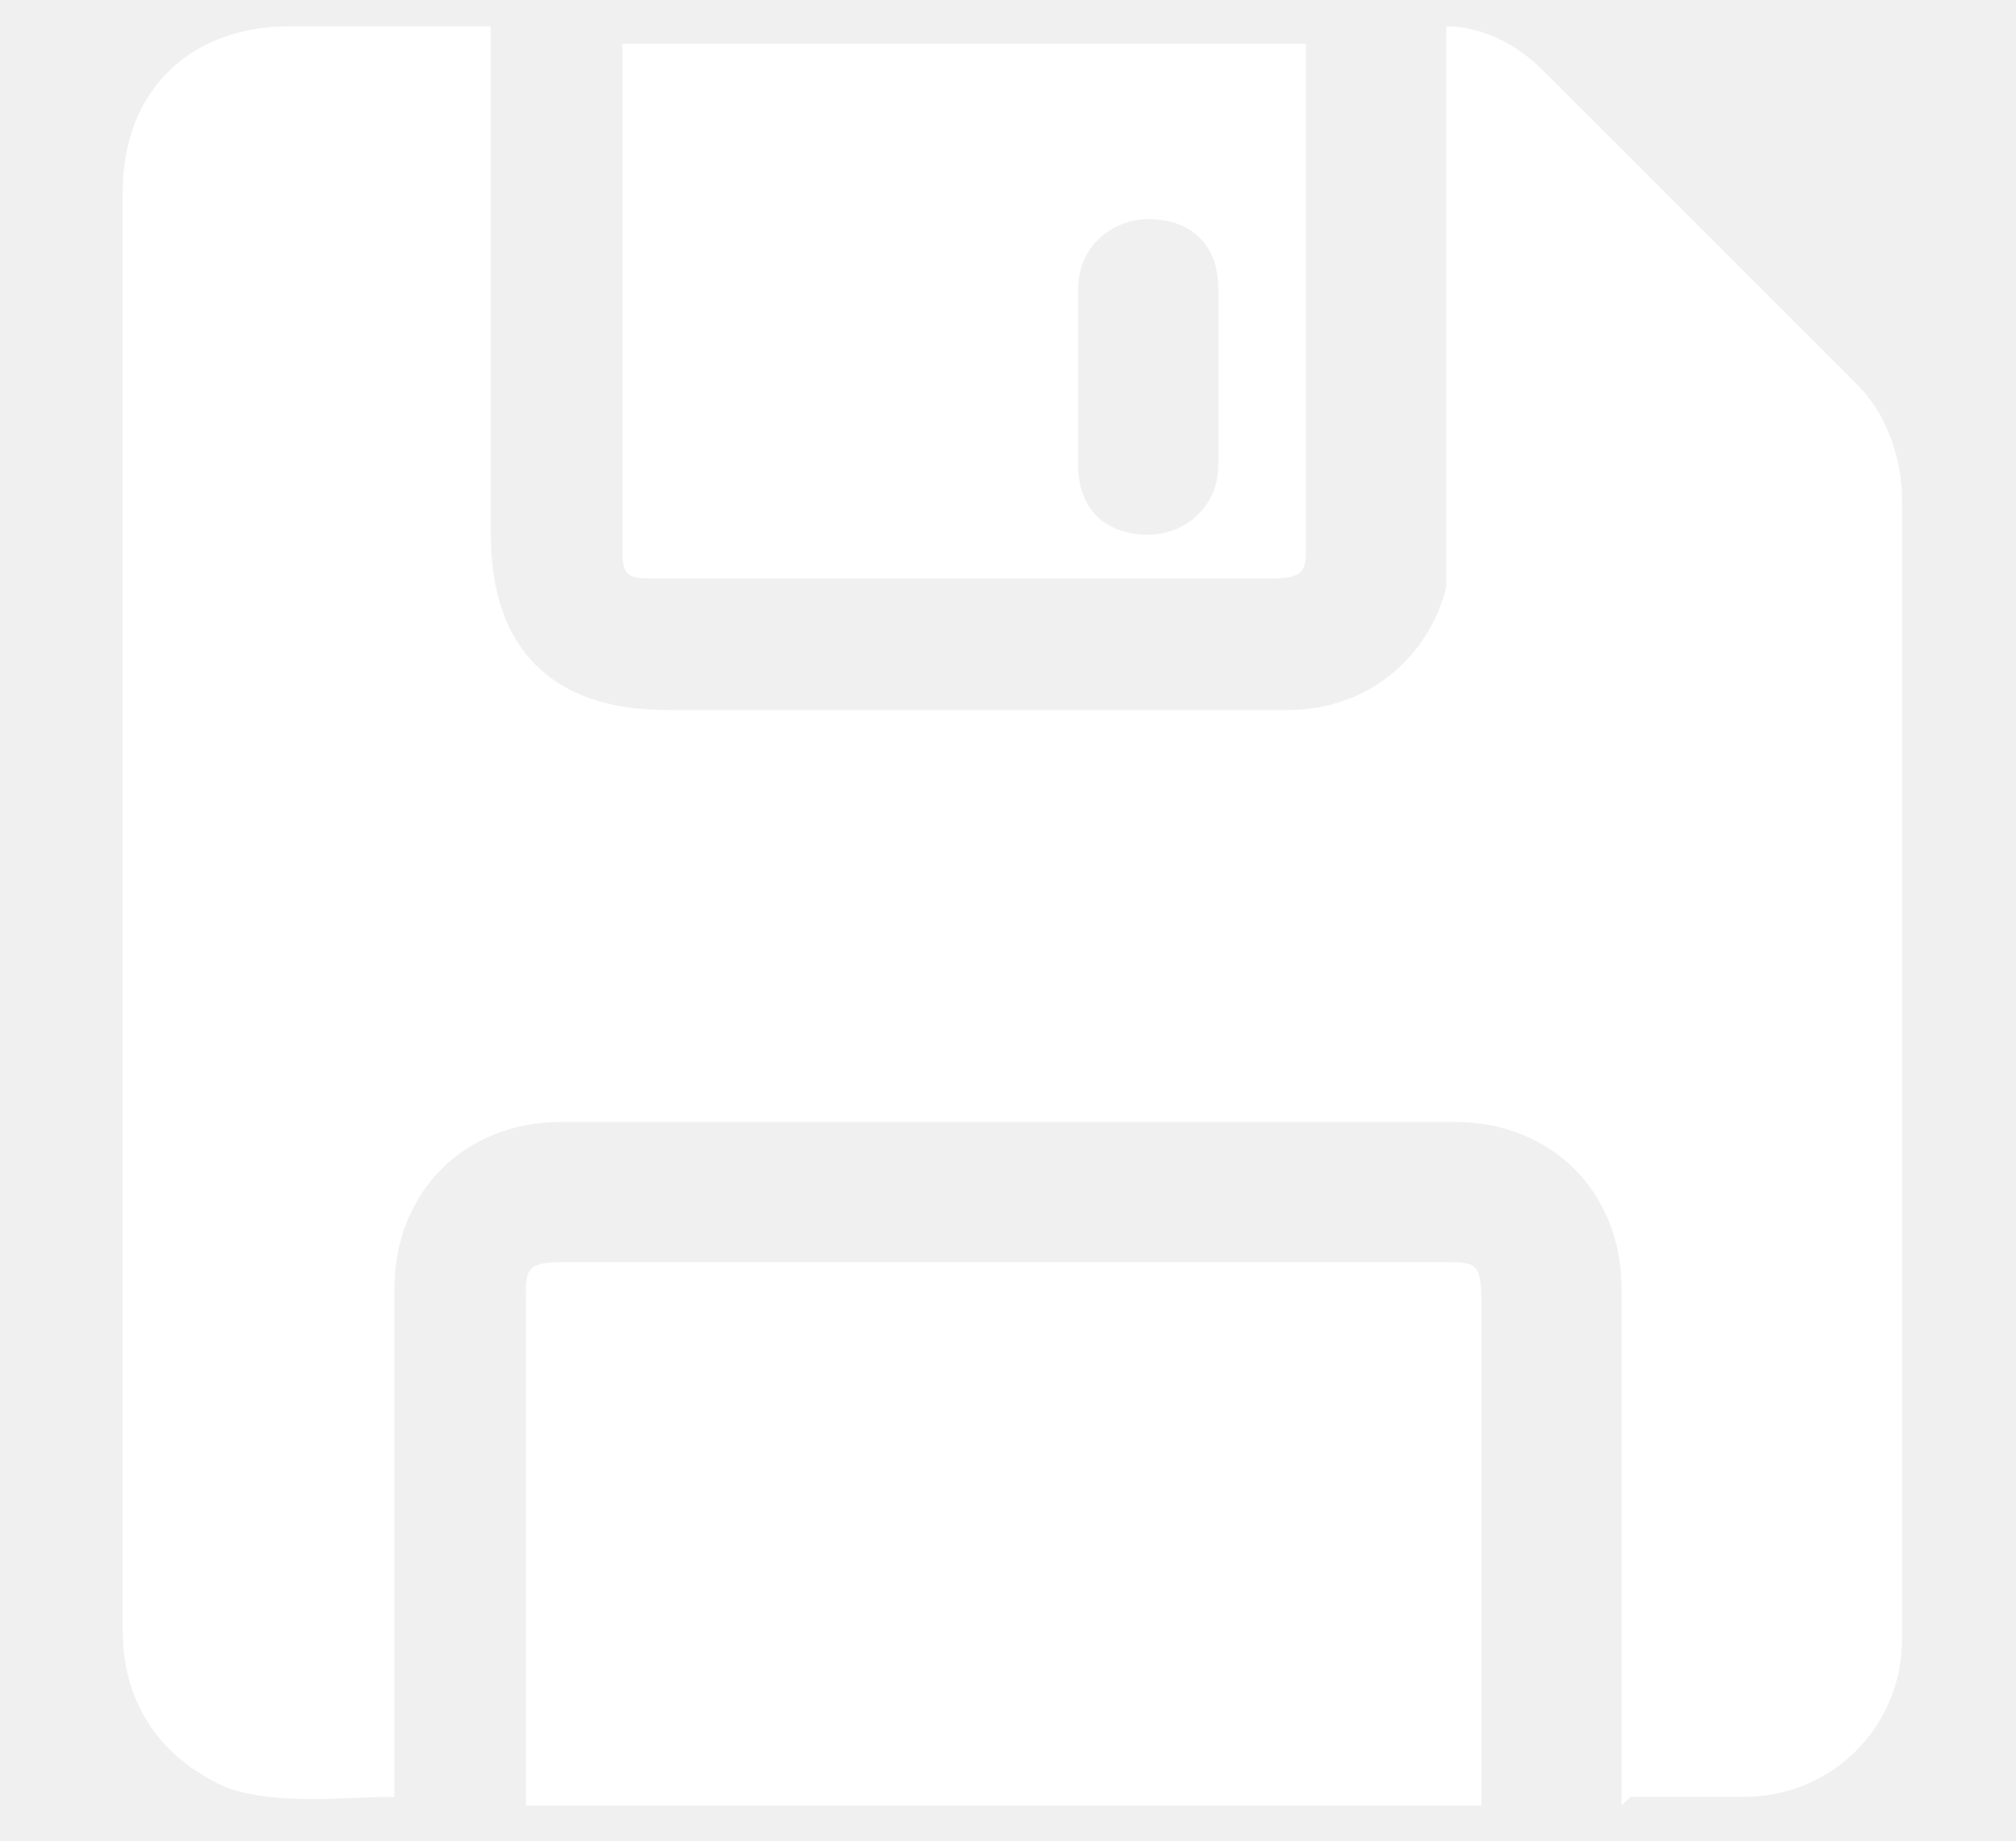
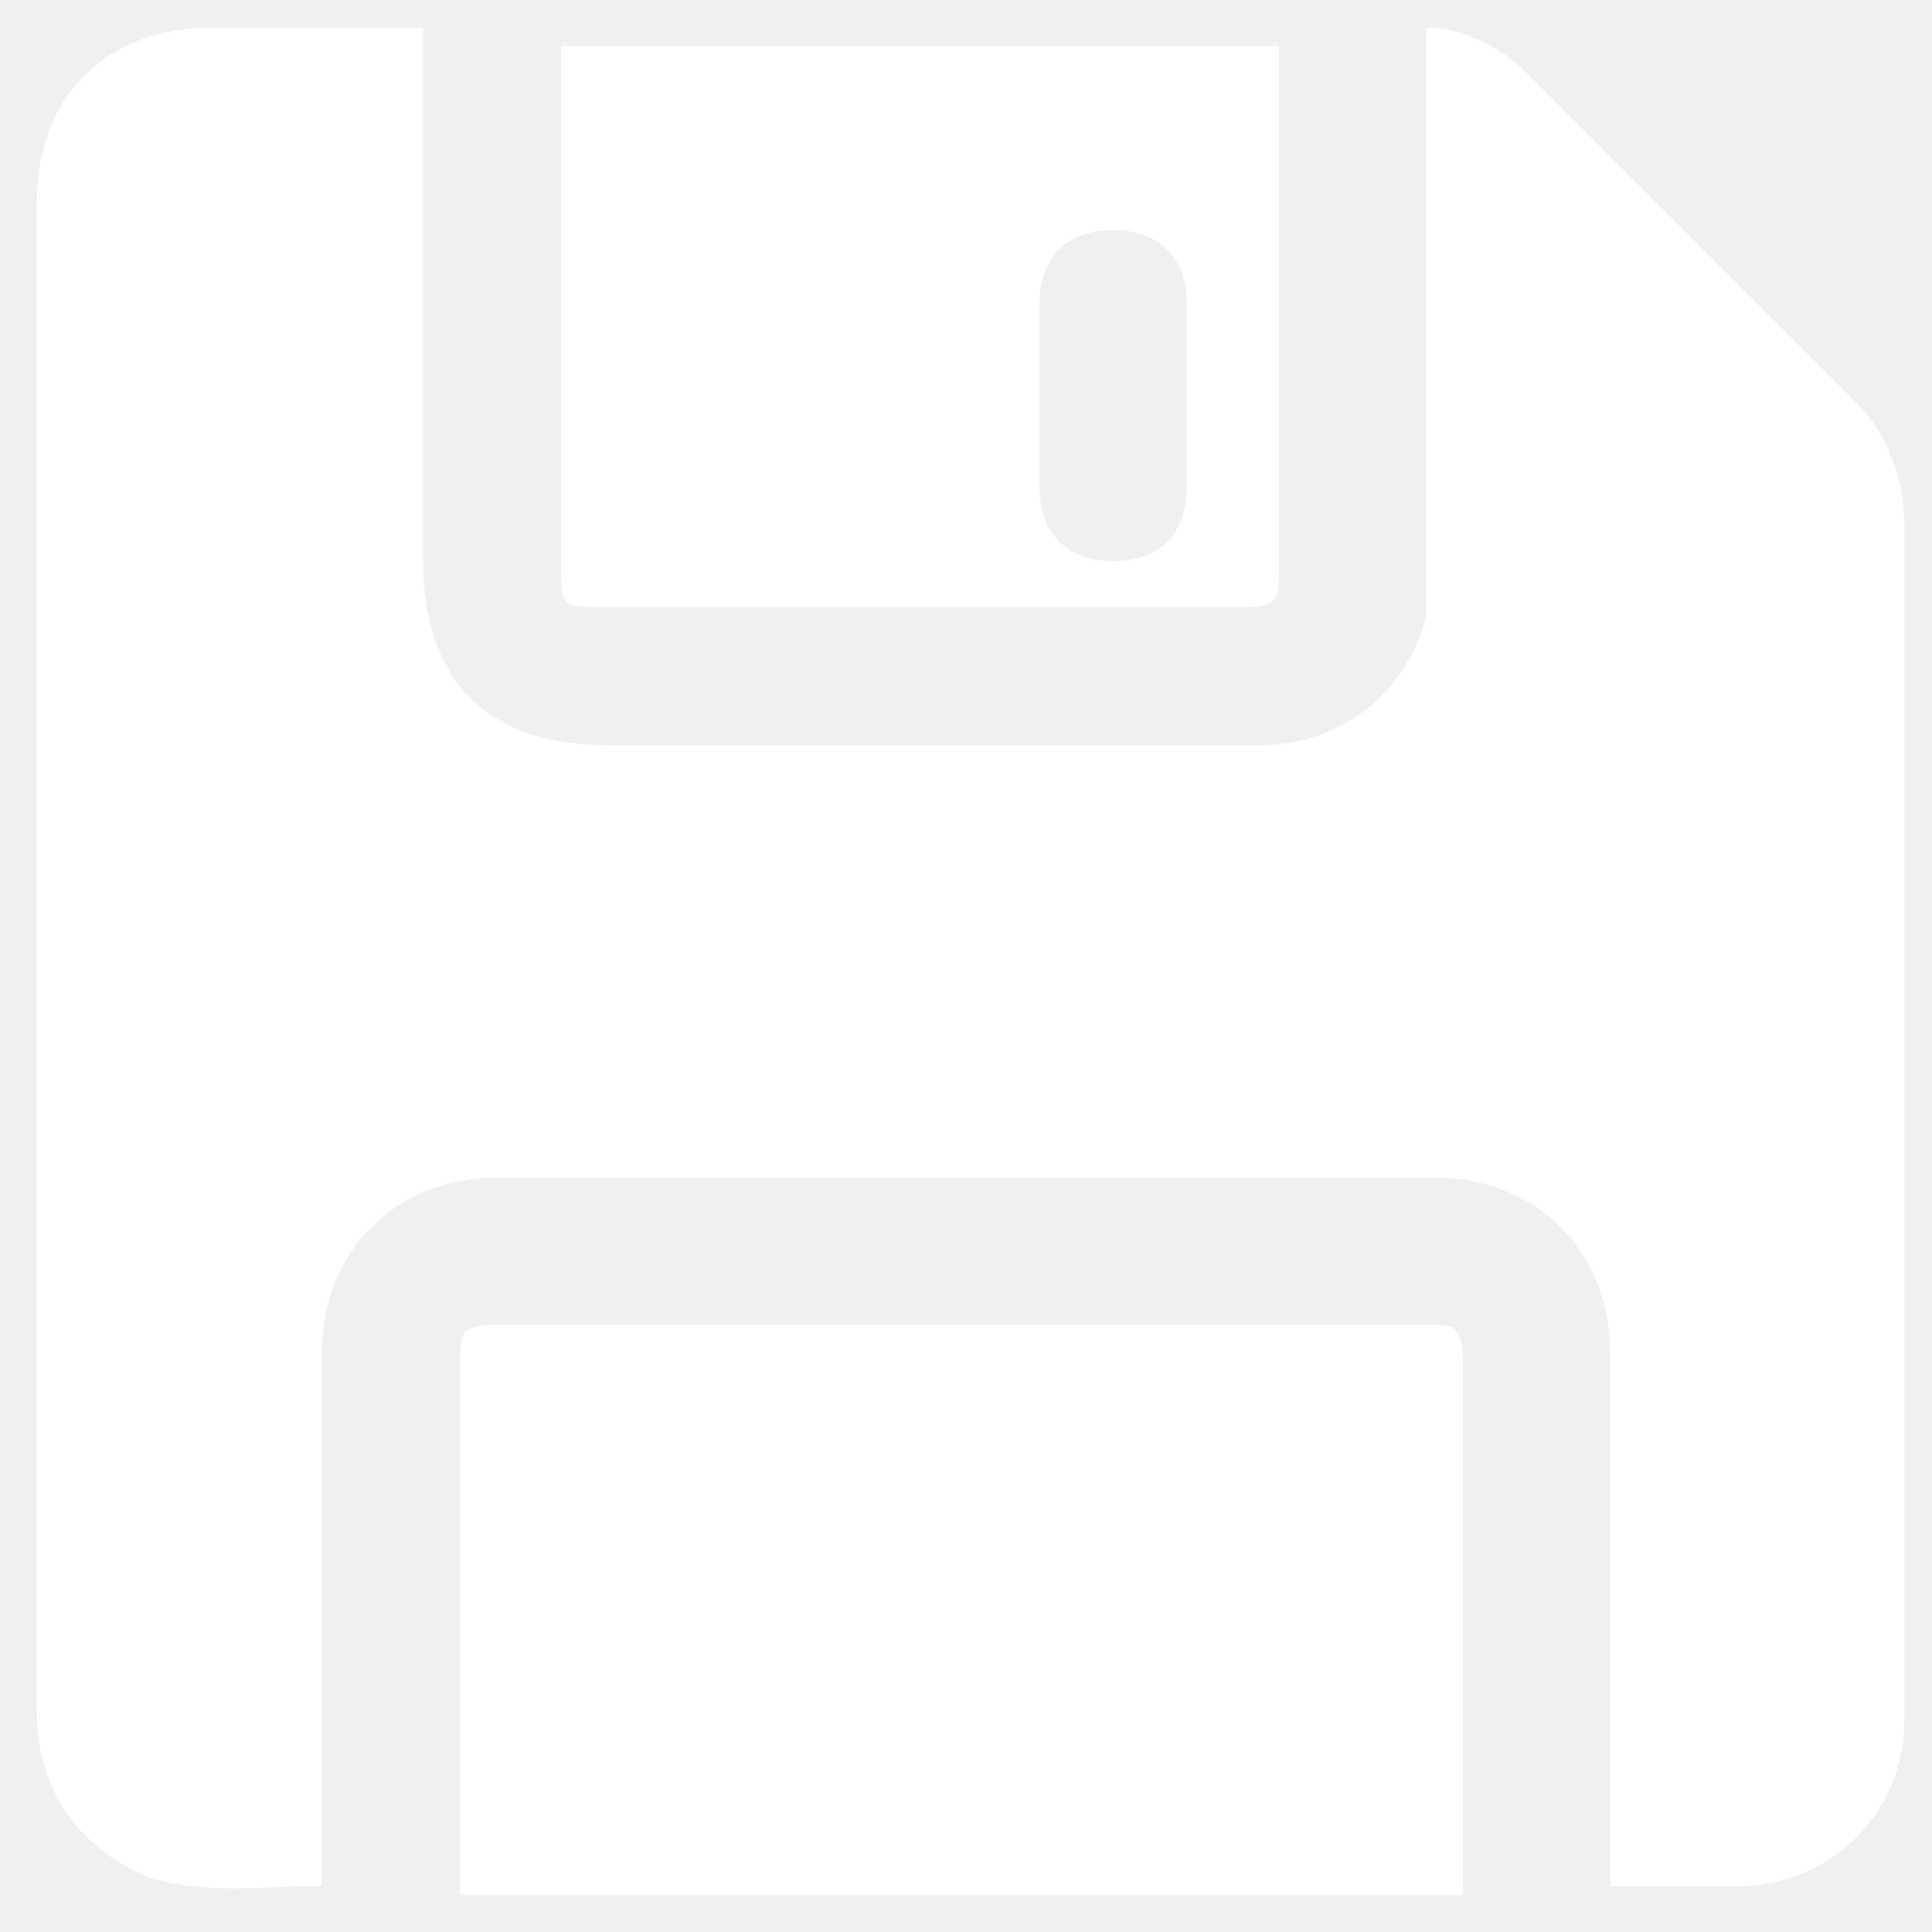
- <svg xmlns="http://www.w3.org/2000/svg" id="Calque_1" data-name="Calque 1" version="1.1" viewBox="0 0 23 21">
+ <svg xmlns="http://www.w3.org/2000/svg" id="Calque_1" data-name="Calque 1" version="1.1" viewBox="0 0 21 21">
  <defs>
    <style>
      .cls-1 {
        fill: #fff;
        stroke-width: 0px;
      }
    </style>
  </defs>
-   <path class="cls-1" d="M18.5,20.6v-.3c0-1.9,0-3.7,0-5.6,0-1.1-.8-1.9-1.9-1.9-3.4,0-6.8,0-10.2,0-1.1,0-1.9.8-1.9,1.9,0,1.8,0,3.7,0,5.5,0,0,0,.2,0,.3-.6,0-1.3.1-1.9-.1-.7-.3-1.2-.9-1.2-1.8,0-4.2,0-8.3,0-12.5,0-1.3,0-2.6,0-3.9,0-1.2.8-1.9,1.9-1.9.7,0,1.3,0,2,0,0,0,.2,0,.3,0v.3c0,1.8,0,3.7,0,5.5,0,1.3.7,2,2,2,2.4,0,4.7,0,7.1,0,.9,0,1.6-.6,1.8-1.4,0-.2,0-.4,0-.6,0-1.8,0-3.7,0-5.5,0,0,0-.2,0-.3.4,0,.8.2,1.1.5,1.2,1.2,2.4,2.4,3.6,3.6.3.3.5.8.5,1.3,0,4.3,0,8.7,0,13,0,1-.8,1.8-1.8,1.8-.4,0-.8,0-1.3,0Z" />
-   <path class="cls-1" d="M6,20.6c0-.6,0-1.2,0-1.7,0-1.4,0-2.7,0-4.1,0-.3,0-.4.4-.4,3.4,0,6.7,0,10.1,0,.3,0,.4,0,.4.4,0,1.9,0,3.7,0,5.6s0,.1,0,.2H6Z" />
-   <path class="cls-1" d="M14.9.4c0,.9,0,1.8,0,2.6,0,1.1,0,2.1,0,3.2,0,.3,0,.4-.4.4-2.3,0-4.7,0-7,0-.3,0-.4,0-.4-.3,0-1.9,0-3.9,0-5.8,0,0,0,0,0,0h7.8ZM12.3,4.3c0,.3,0,.7,0,1,0,.5.3.8.8.8.4,0,.8-.3.8-.8,0-.7,0-1.4,0-2,0-.5-.3-.8-.8-.8-.4,0-.8.3-.8.8,0,.3,0,.7,0,1Z" />
+   <path class="cls-1" d="M17.5,20.6v-5.9c0-1.1-.8-1.9-1.9-1.9H5.4c-1.1,0-1.9.8-1.9,1.9v5.8c-.6,0-1.3.1-1.9-.1-.7-.3-1.2-.9-1.2-1.8V2.2C.4,1,1.2.3,2.3.3h2.3v5.8c0,1.3.7,2,2,2h7.1c.9,0,1.6-.6,1.8-1.4V.3c.4,0,.8.2,1.1.5,1.2,1.2,2.4,2.4,3.6,3.6.3.3.5.8.5,1.3v13c0,1-.8,1.8-1.8,1.8h-1.4Z" />
+   <path class="cls-1" d="M5,20.6v-5.8c0-.3,0-.4.4-.4h10.1c.3,0,.4,0,.4.4v5.6c0,1.9,0,.1,0,.2H5Z" />
+   <path class="cls-1" d="M13.9.4v5.8c0,.3,0,.4-.4.4h-7c-.3,0-.4,0-.4-.3V.5h7.8ZM11.3,4.3v1c0,.5.3.8.8.8s.8-.3.8-.8v-2c0-.5-.3-.8-.8-.8s-.8.3-.8.8v1Z" />
</svg>
